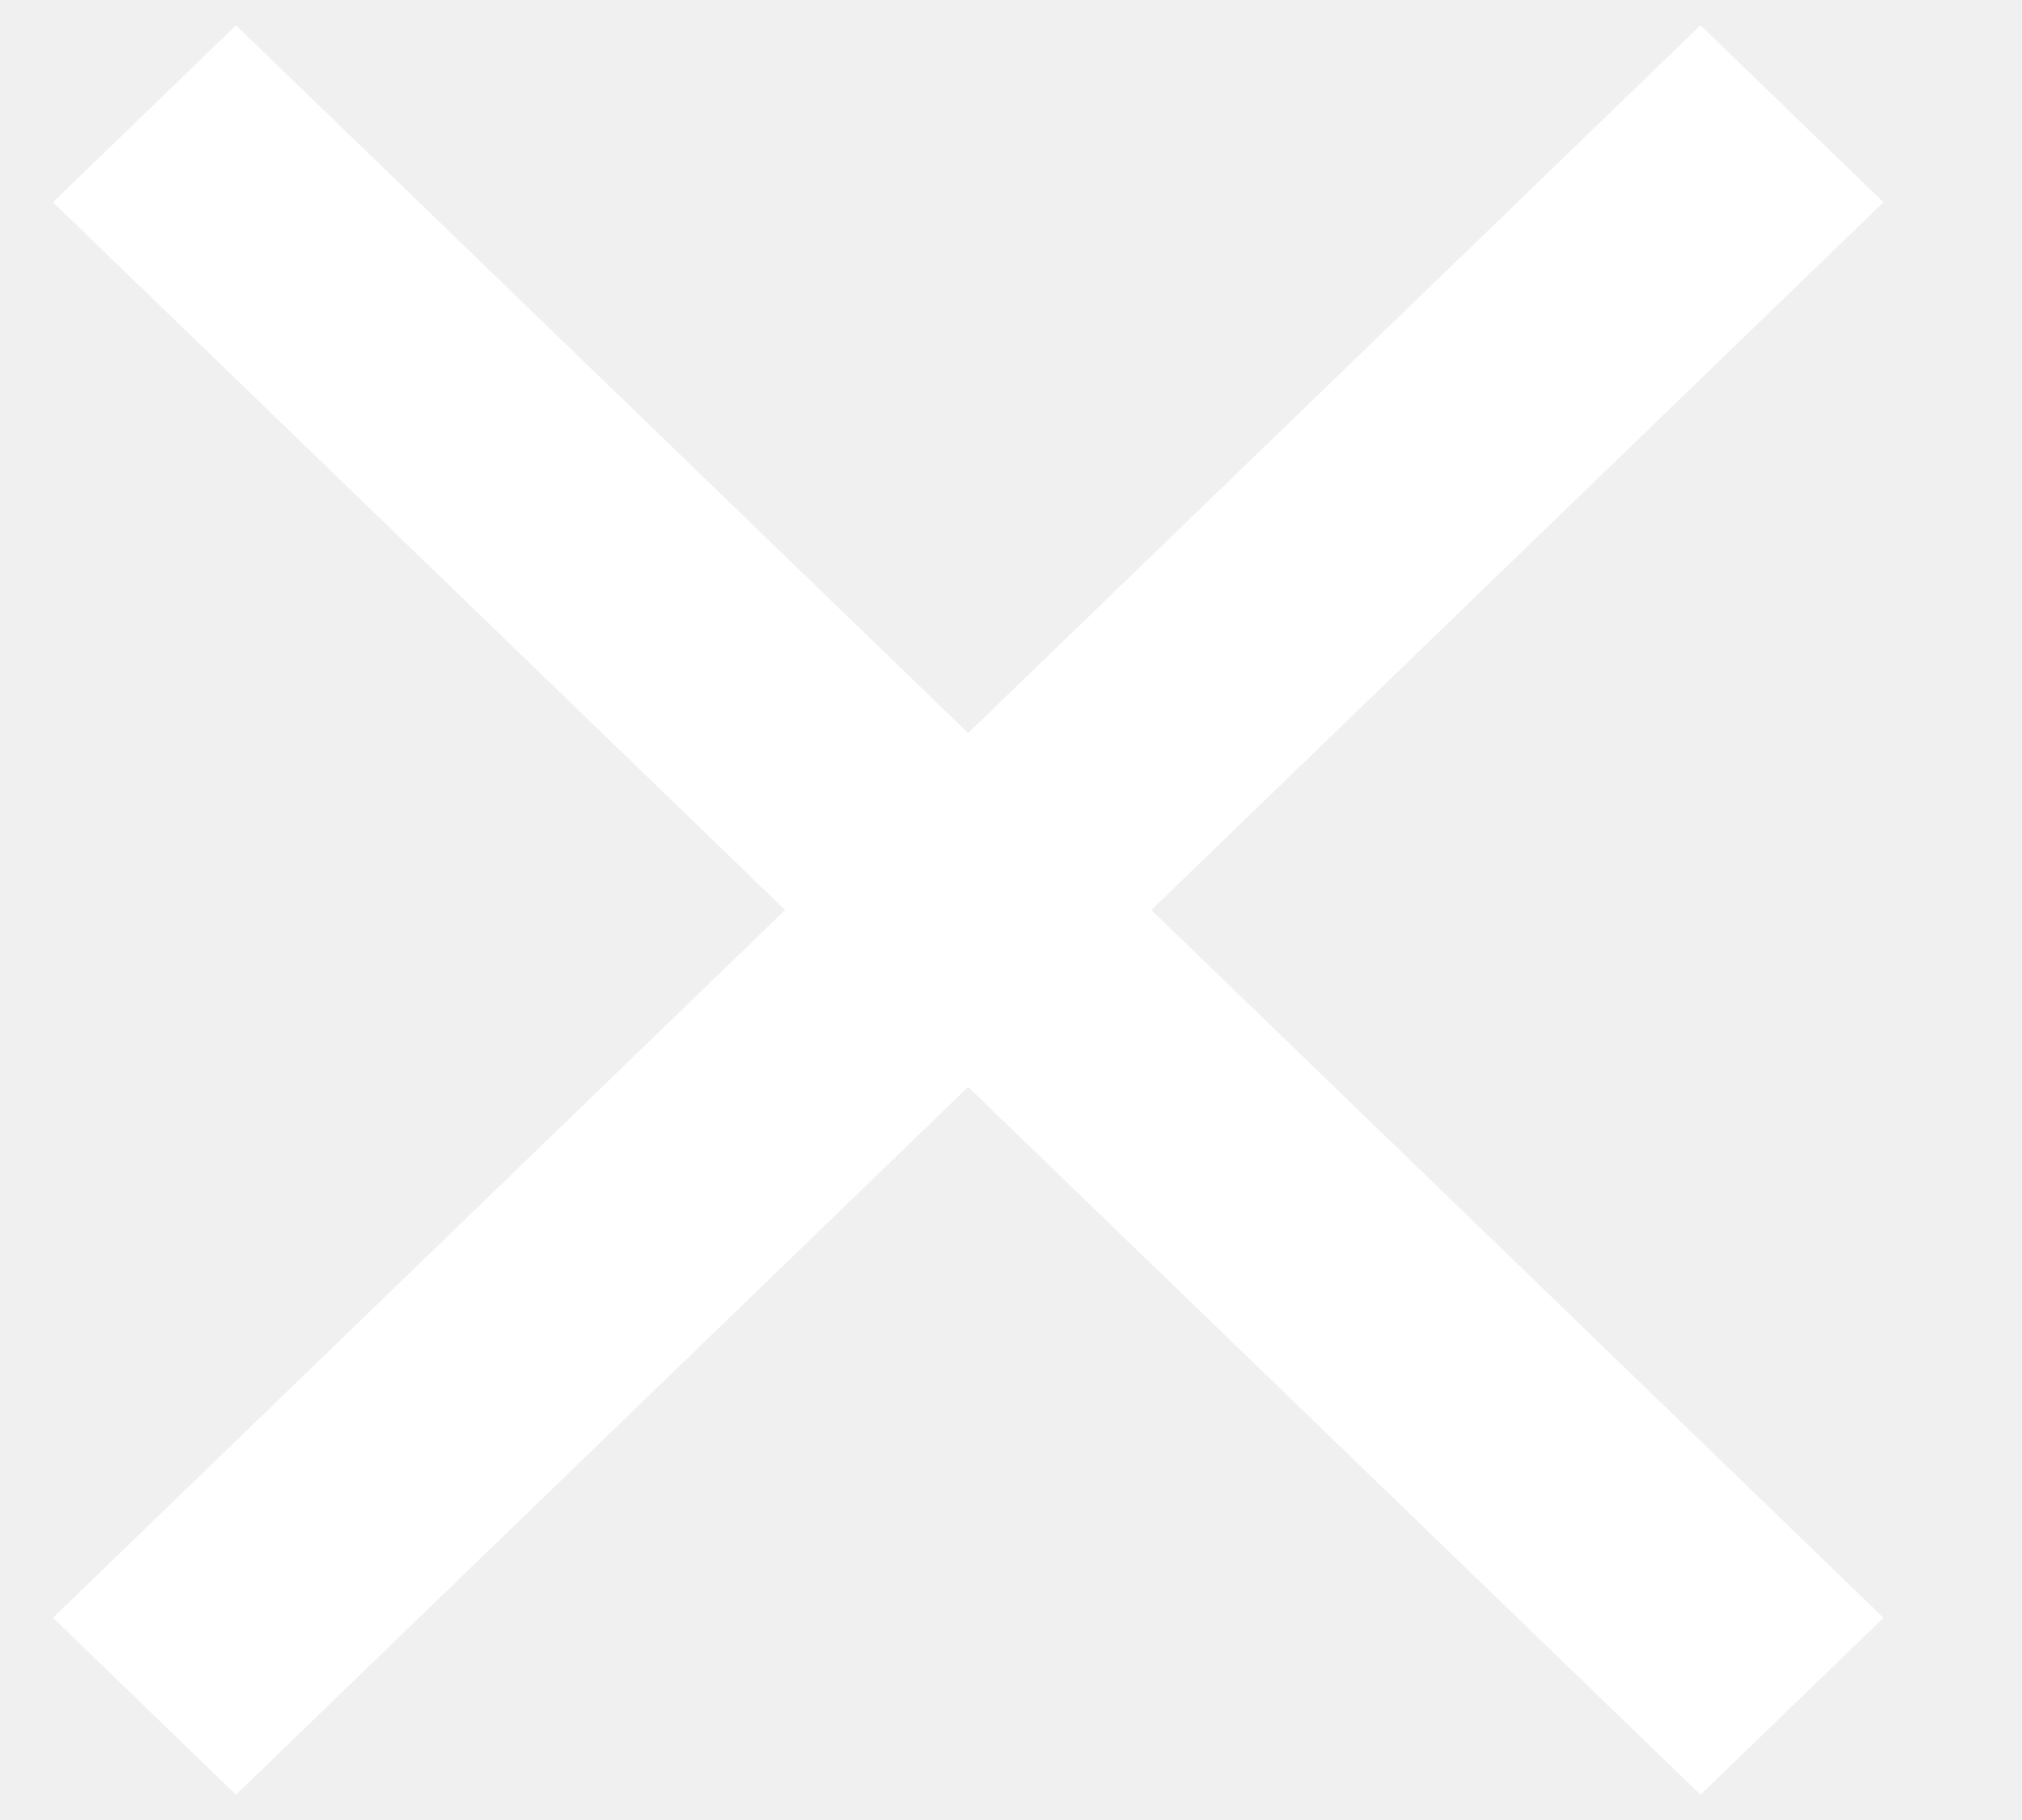
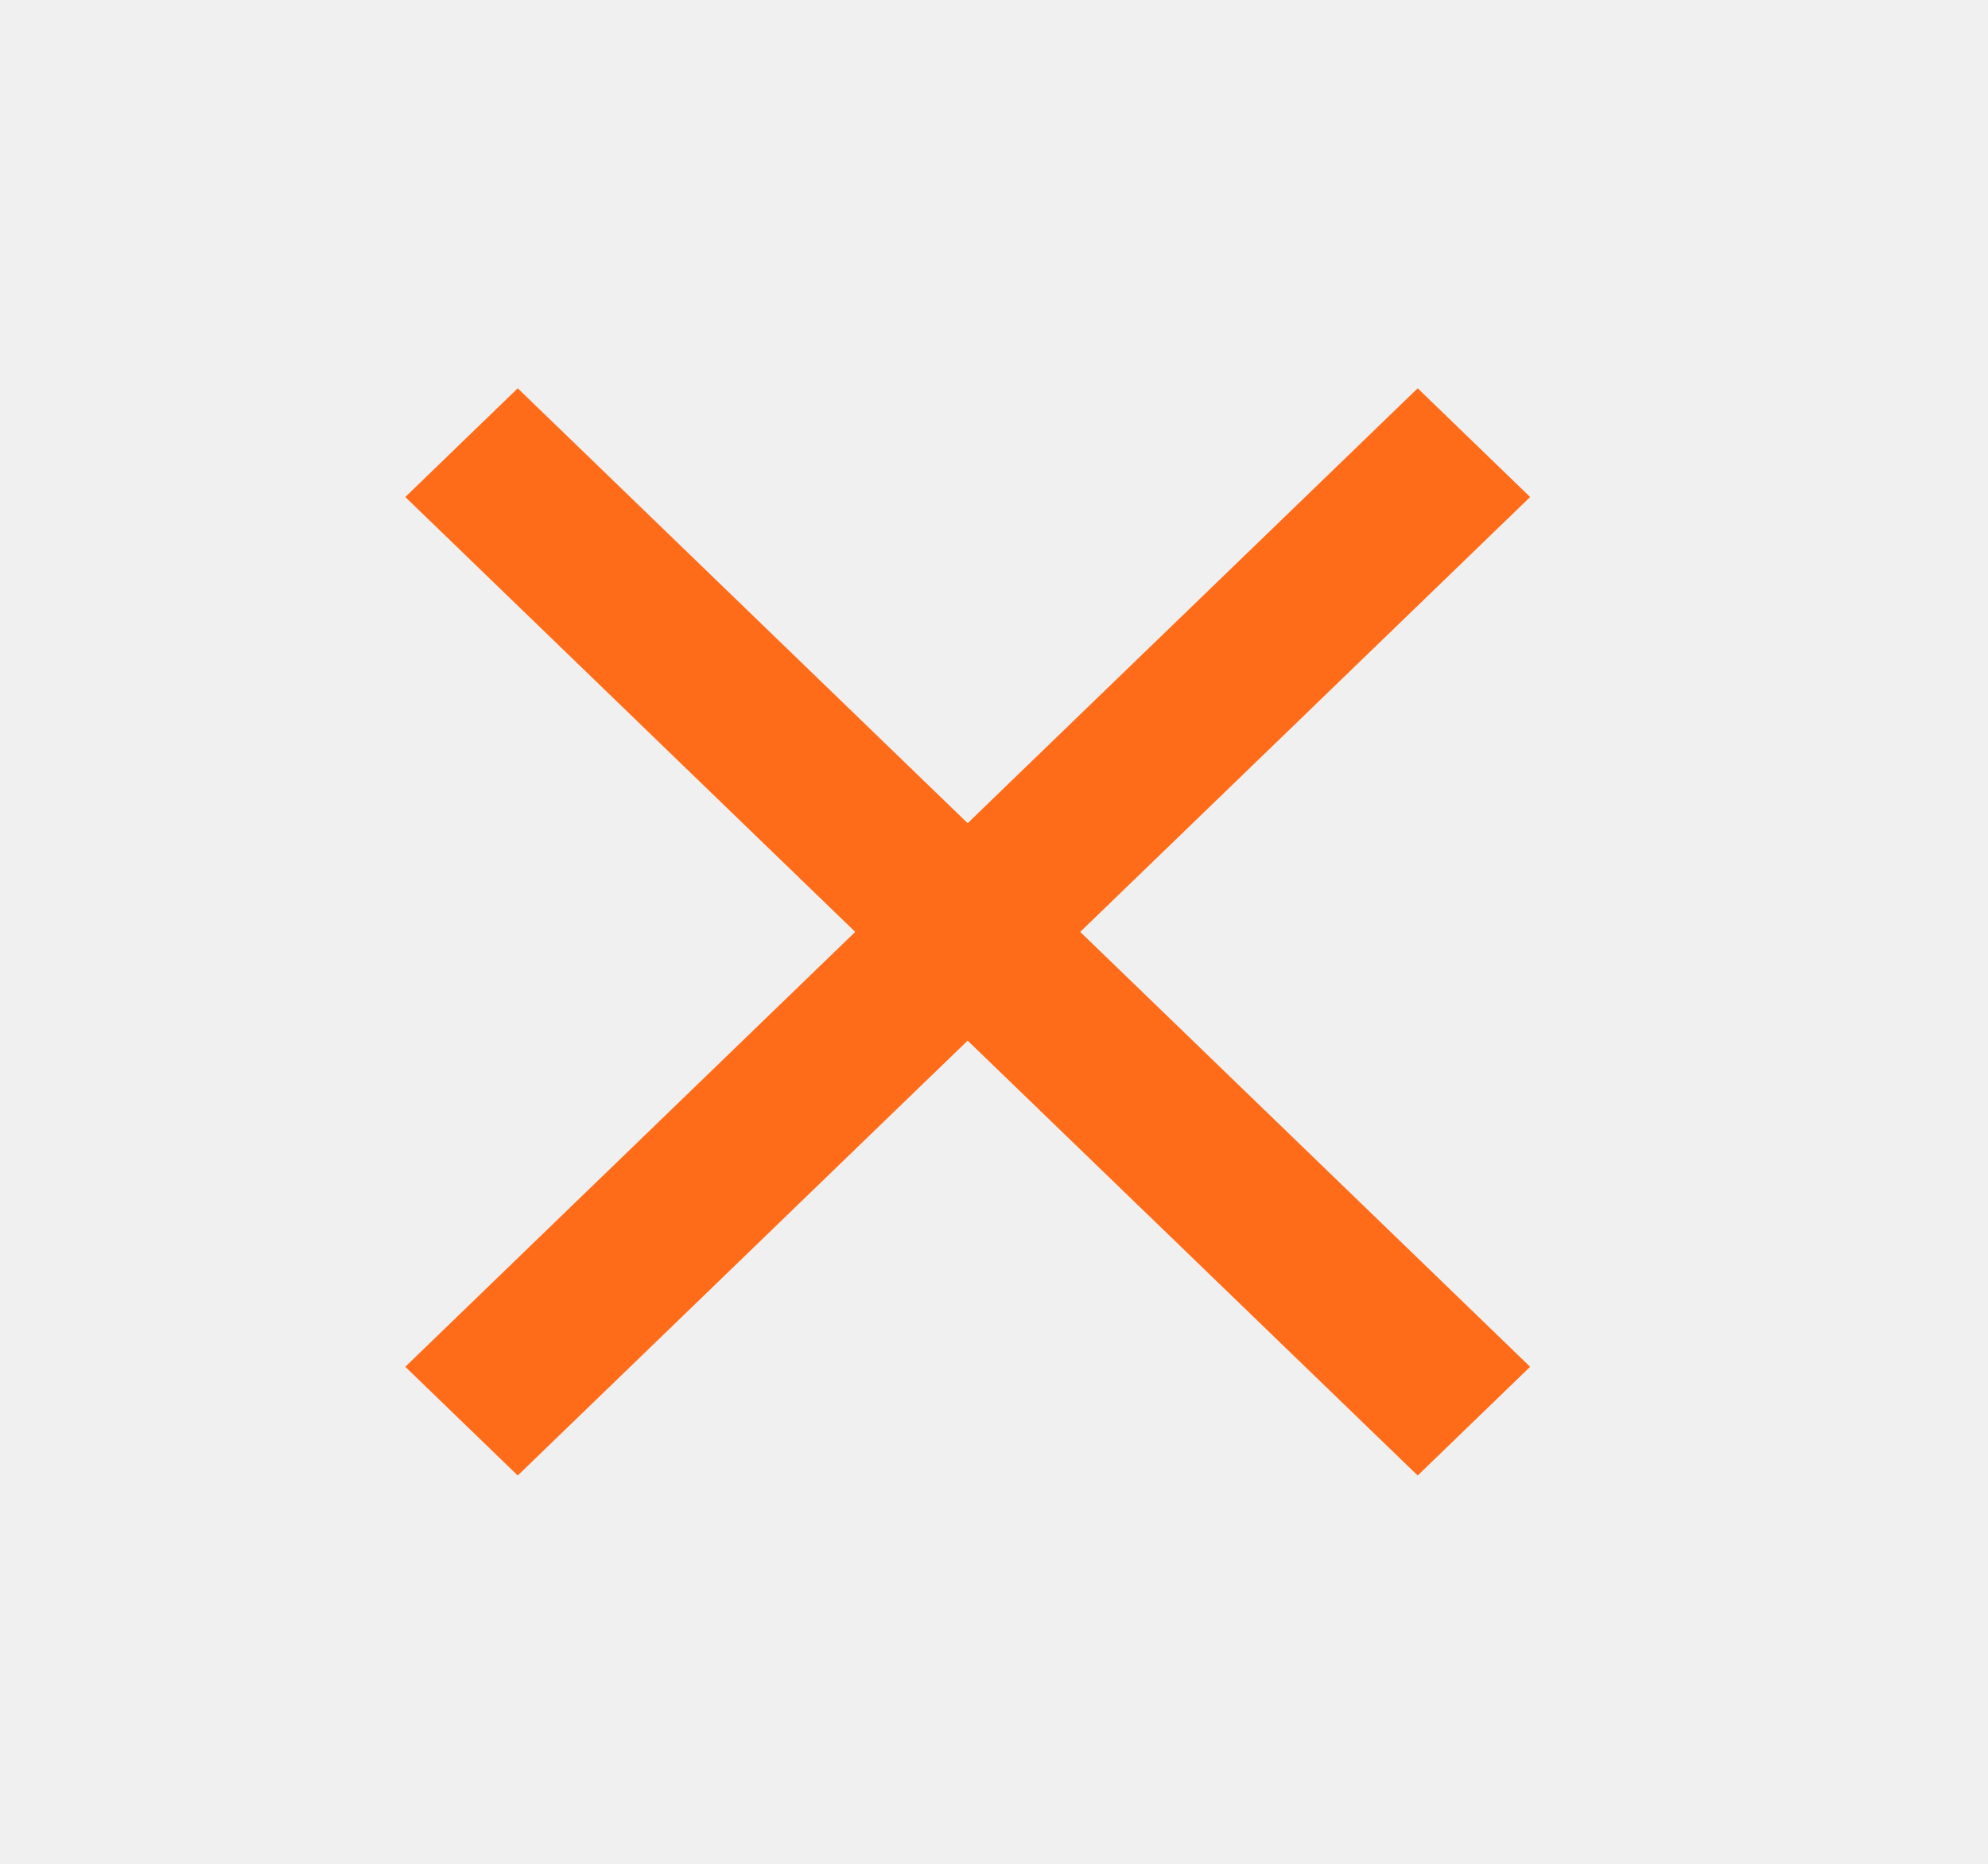
- <svg xmlns="http://www.w3.org/2000/svg" width="10" height="9" viewBox="0 0 10 9" fill="none">
-   <path d="M1.167 8.875L0.262 8L3.883 4.5L0.262 1L1.167 0.125L4.788 3.625L8.41 0.125L9.315 1L5.694 4.5L9.315 8L8.41 8.875L4.788 5.375L1.167 8.875Z" fill="white" />
+ <svg xmlns="http://www.w3.org/2000/svg" width="16" height="15" viewBox="0 0 16 15" fill="none">
+   <mask id="mask0_588_1140" style="mask-type:alpha" maskUnits="userSpaceOnUse" x="0" y="0" width="16" height="15">
+     <rect x="0.028" width="15.52" height="15" fill="white" />
+   </mask>
+   <g mask="url(#mask0_588_1140)">
+     <path d="M4.167 11.875L3.262 11L6.883 7.5L3.262 4L4.167 3.125L7.788 6.625L11.41 3.125L12.315 4L8.694 7.5L12.315 11L11.41 11.875L7.788 8.375L4.167 11.875Z" fill="#FF6C19" />
+   </g>
</svg>
